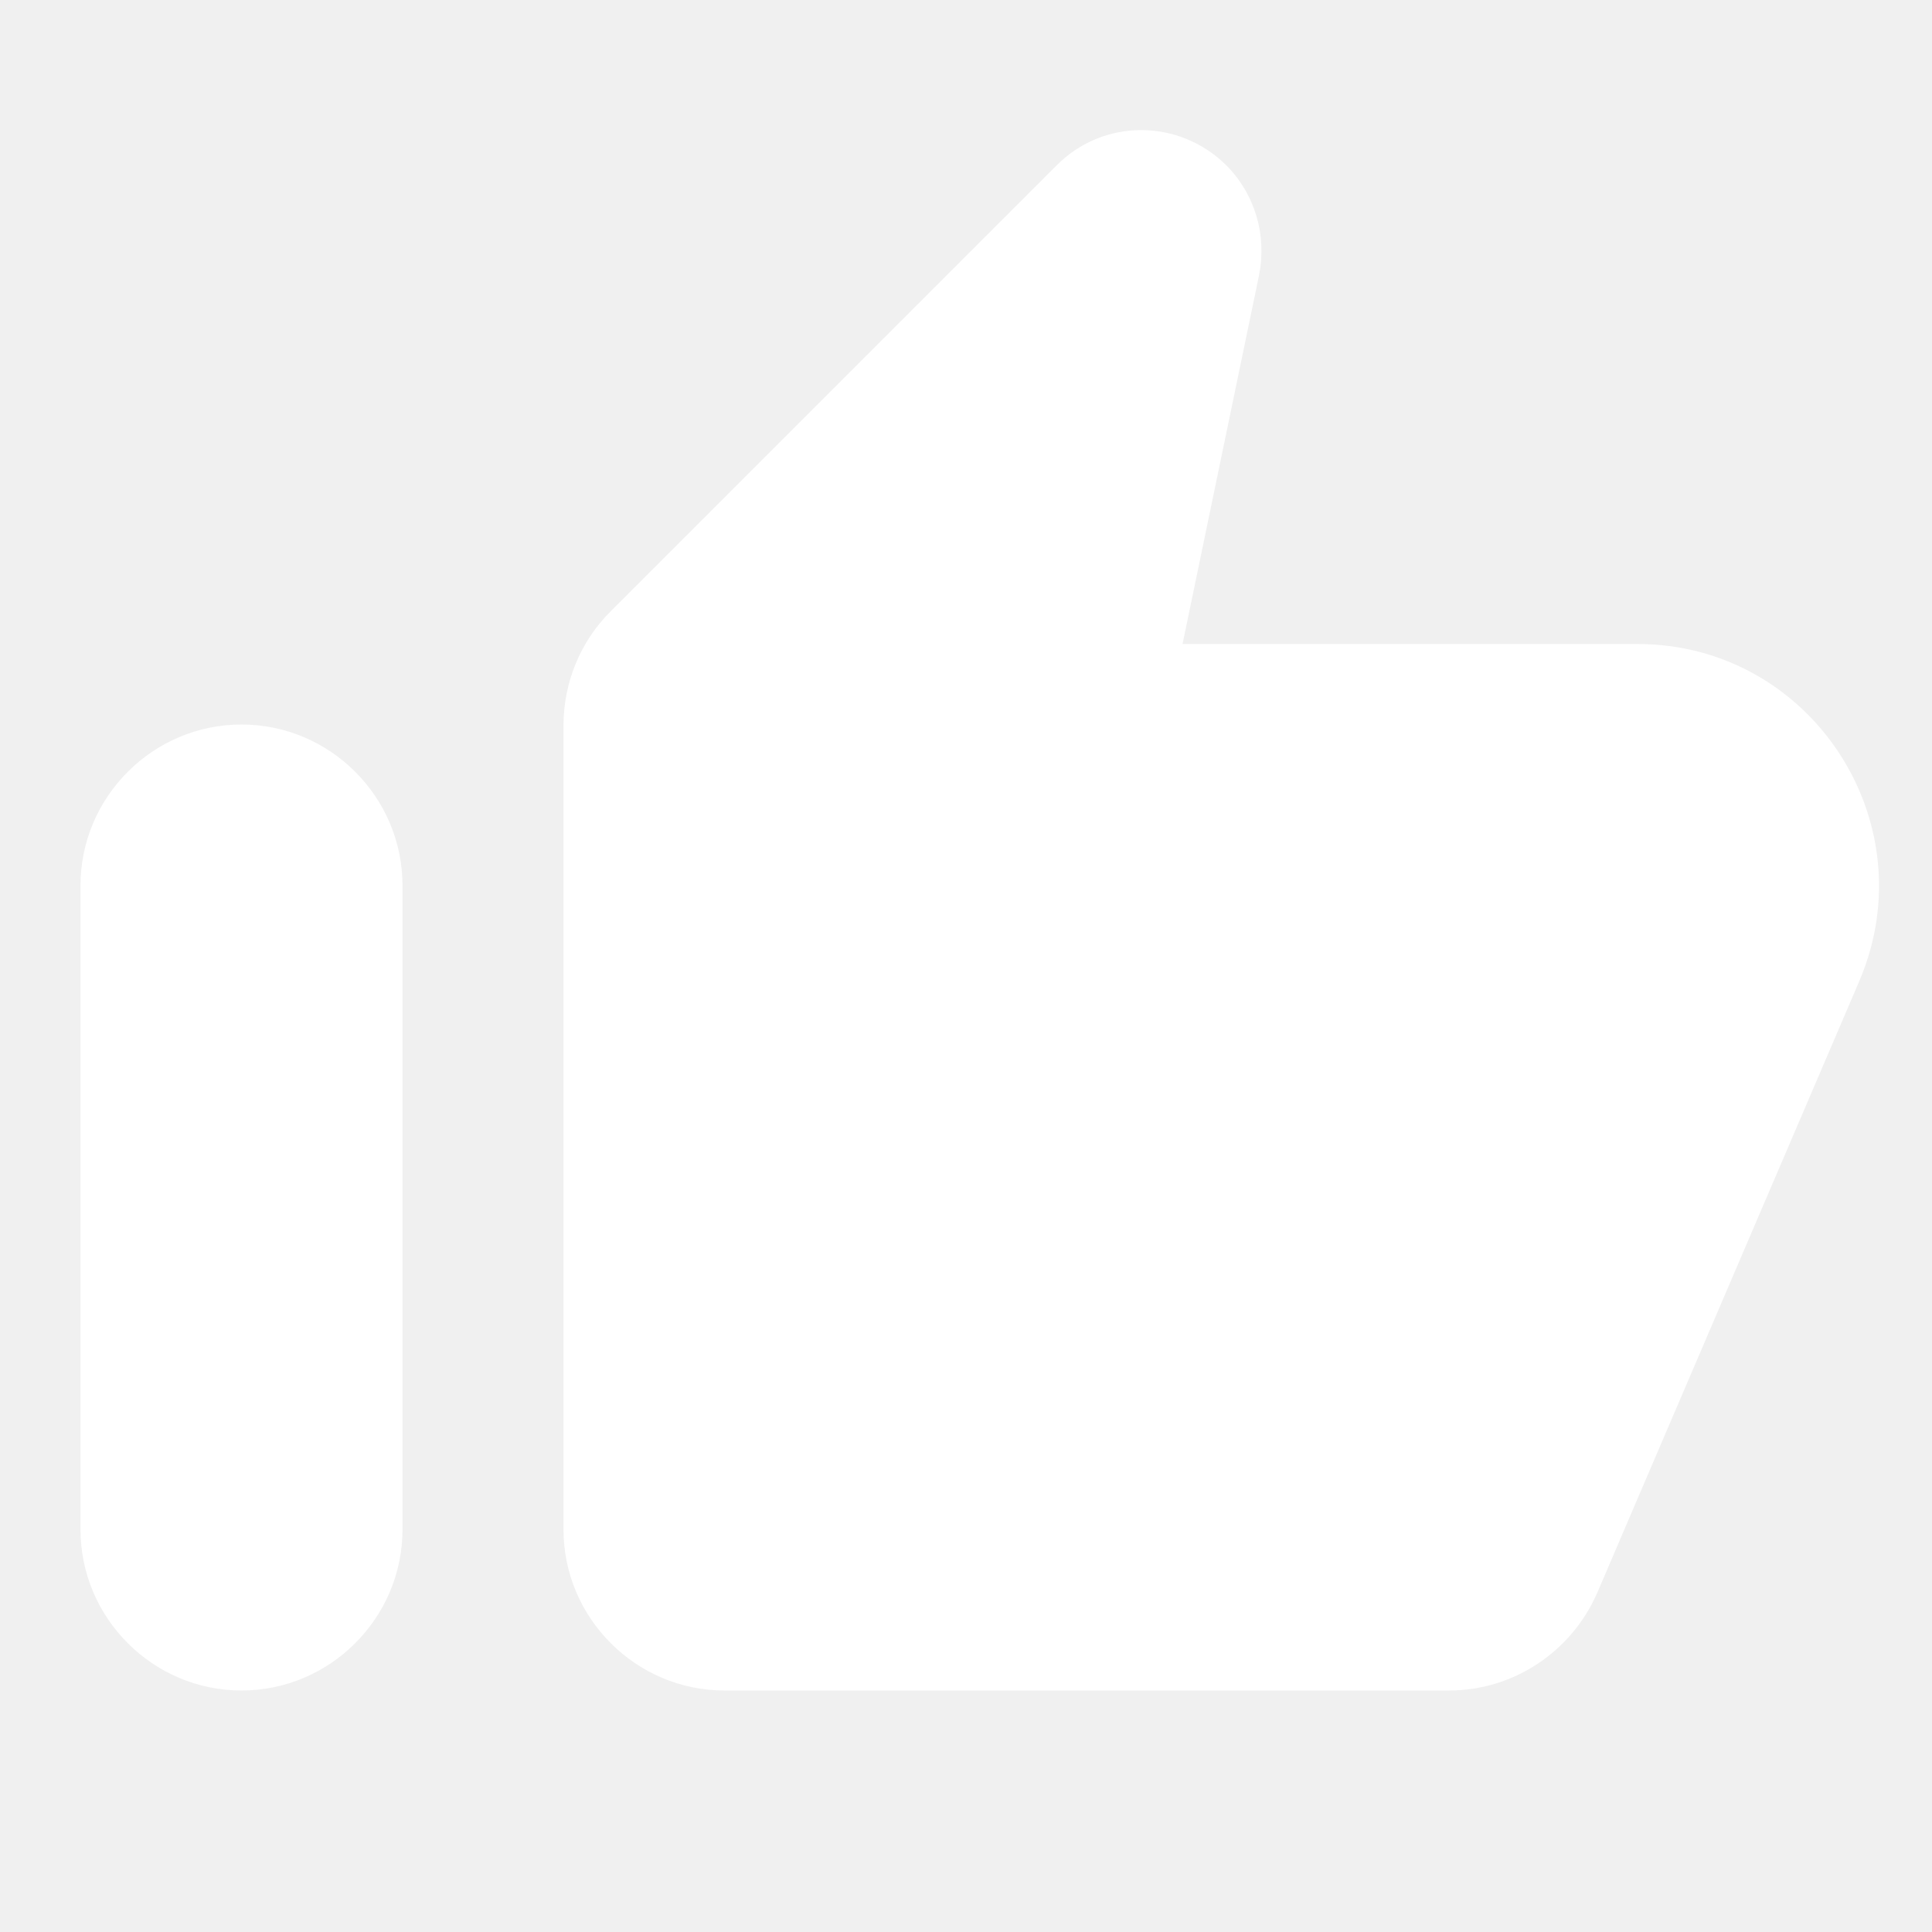
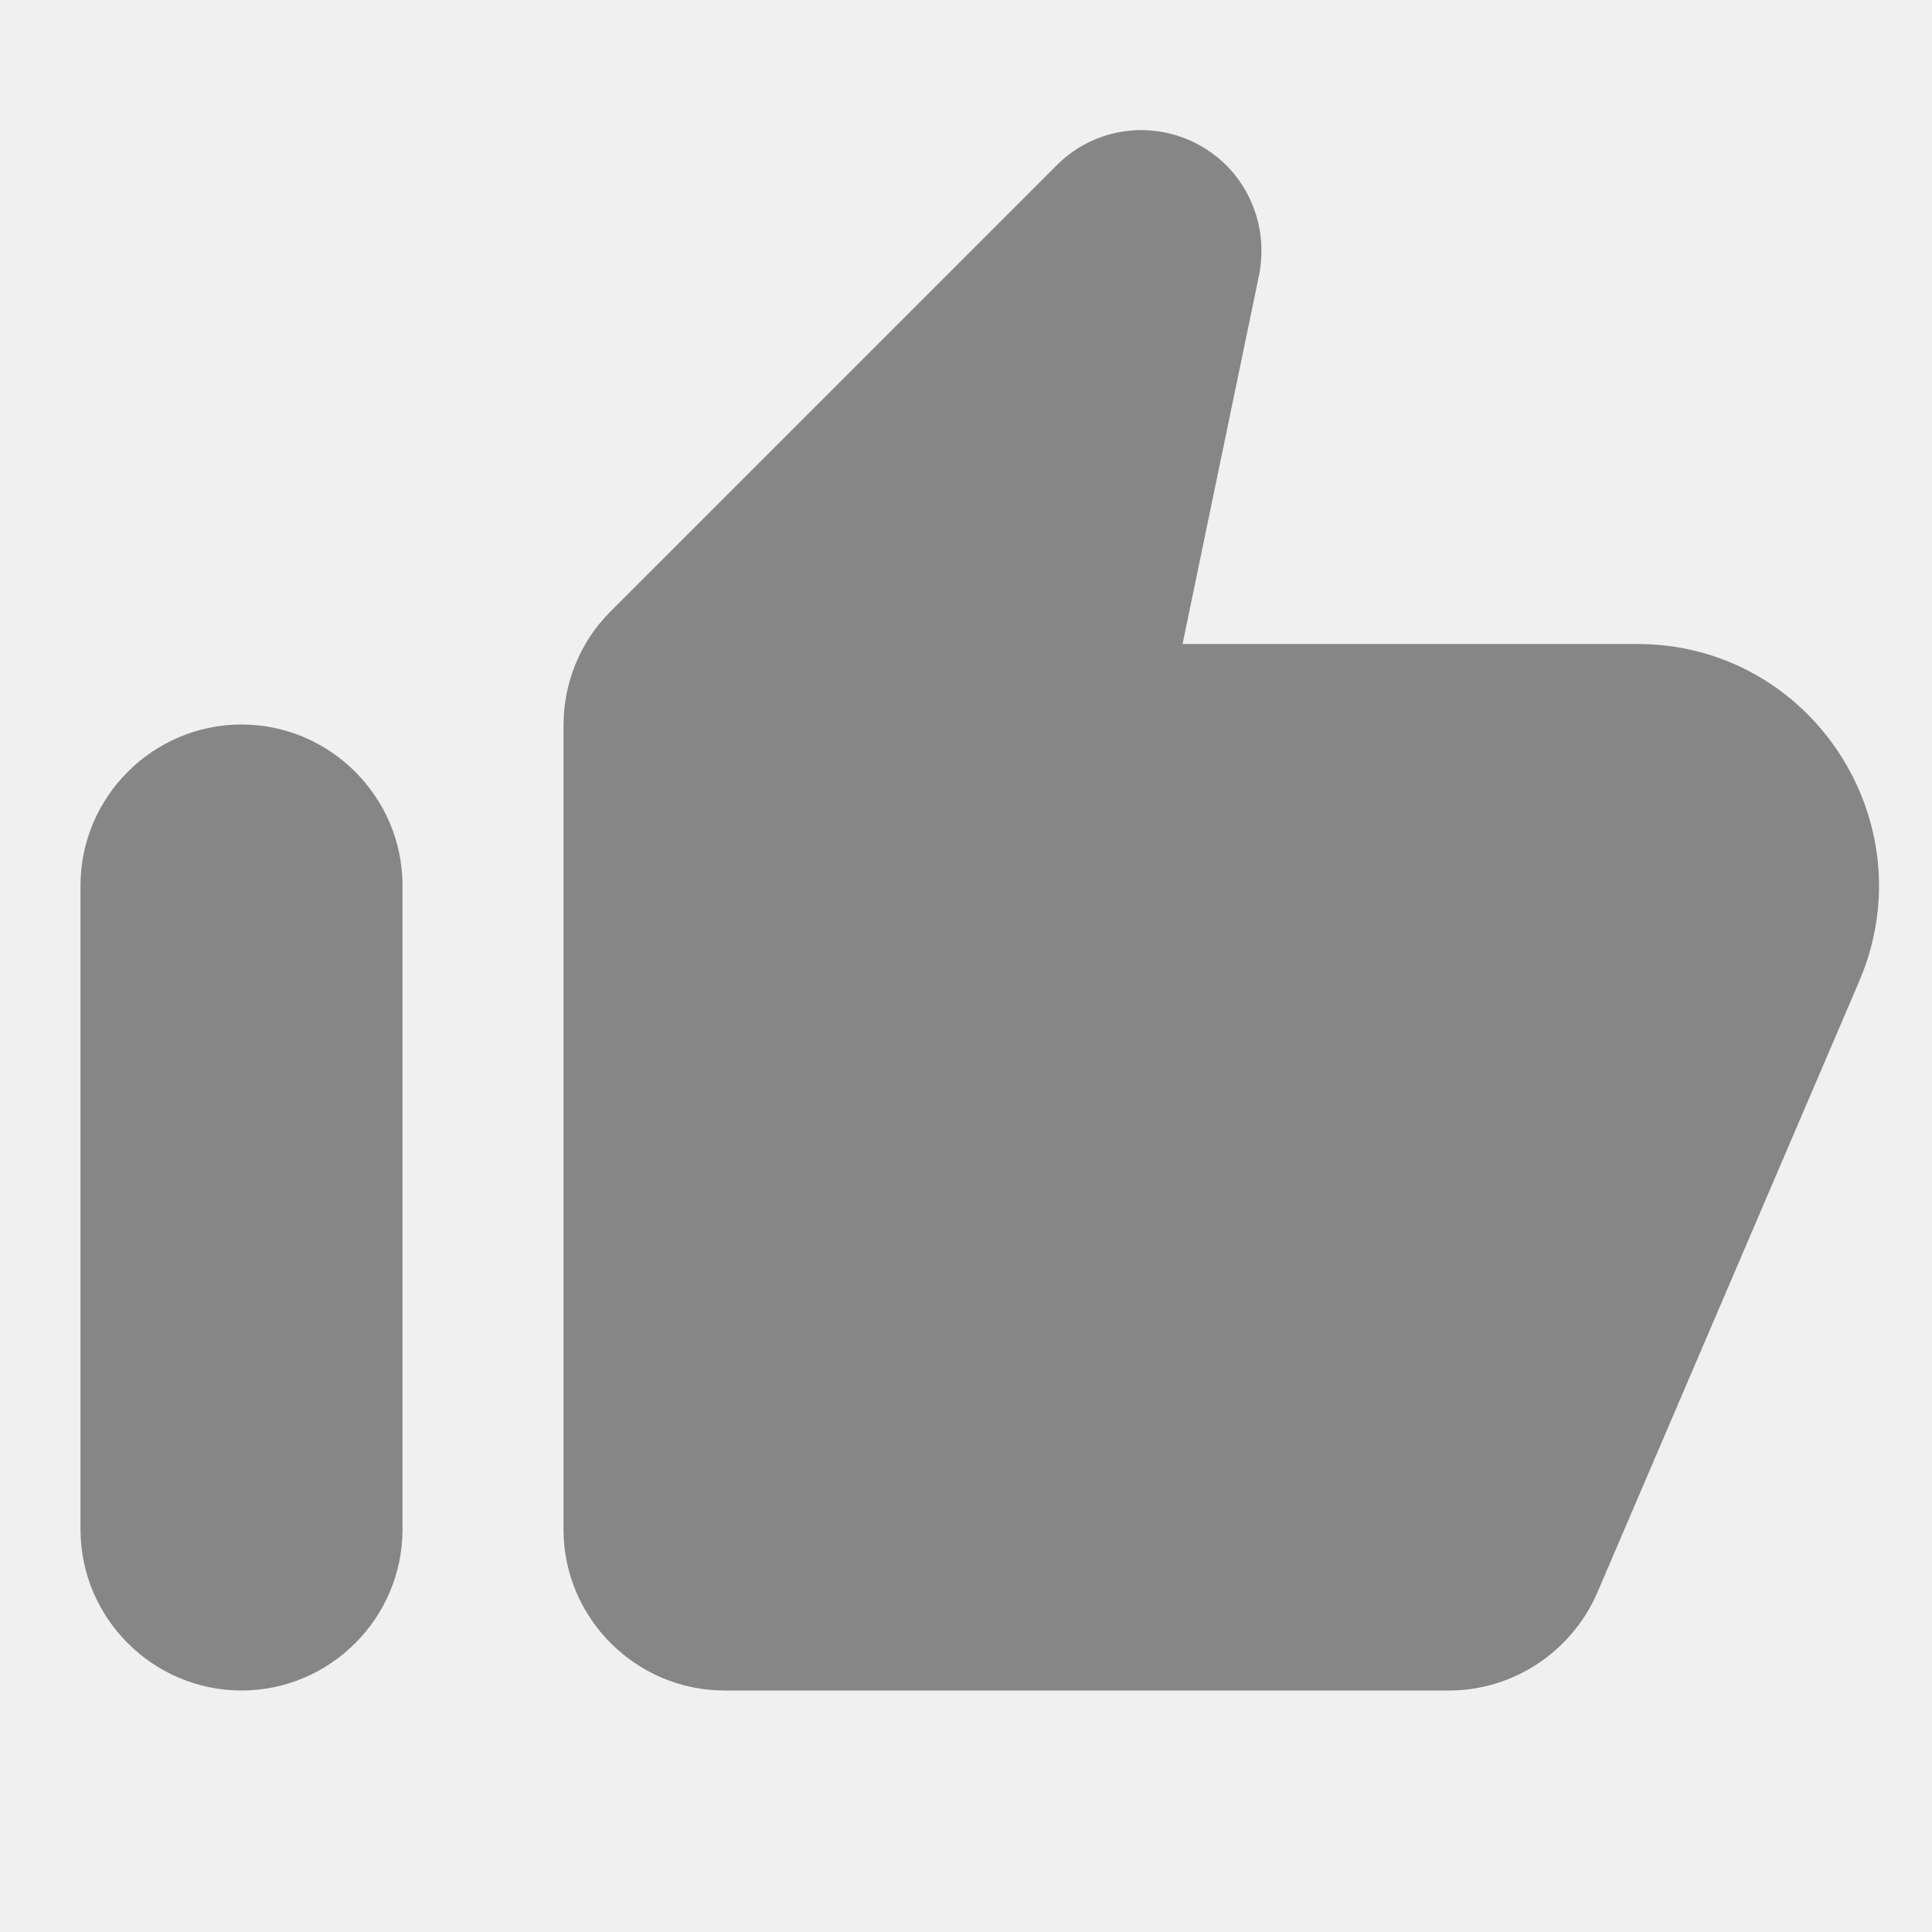
- <svg xmlns="http://www.w3.org/2000/svg" height="26px" viewBox="0 0 24 24" width="26px" fill="#fff">
+ <svg xmlns="http://www.w3.org/2000/svg" height="22px" viewBox="0 0 24 24" width="22px" fill="#868686">
  <path d="M0 0h24v24H0V0zm0 0h24v24H0V0z" fill="none" />
  <path d="M13.12 2.06L7.58 7.6c-.37.37-.58.88-.58 1.41V19c0 1.1.9 2 2 2h9c.8 0 1.52-.48 1.84-1.21l3.26-7.61C23.94 10.2 22.49 8 20.34 8h-5.65l.95-4.58c.1-.5-.05-1.01-.41-1.37-.59-.58-1.53-.58-2.11.01zM3 21c1.1 0 2-.9 2-2v-8c0-1.1-.9-2-2-2s-2 .9-2 2v8c0 1.1.9 2 2 2z" />
</svg>
